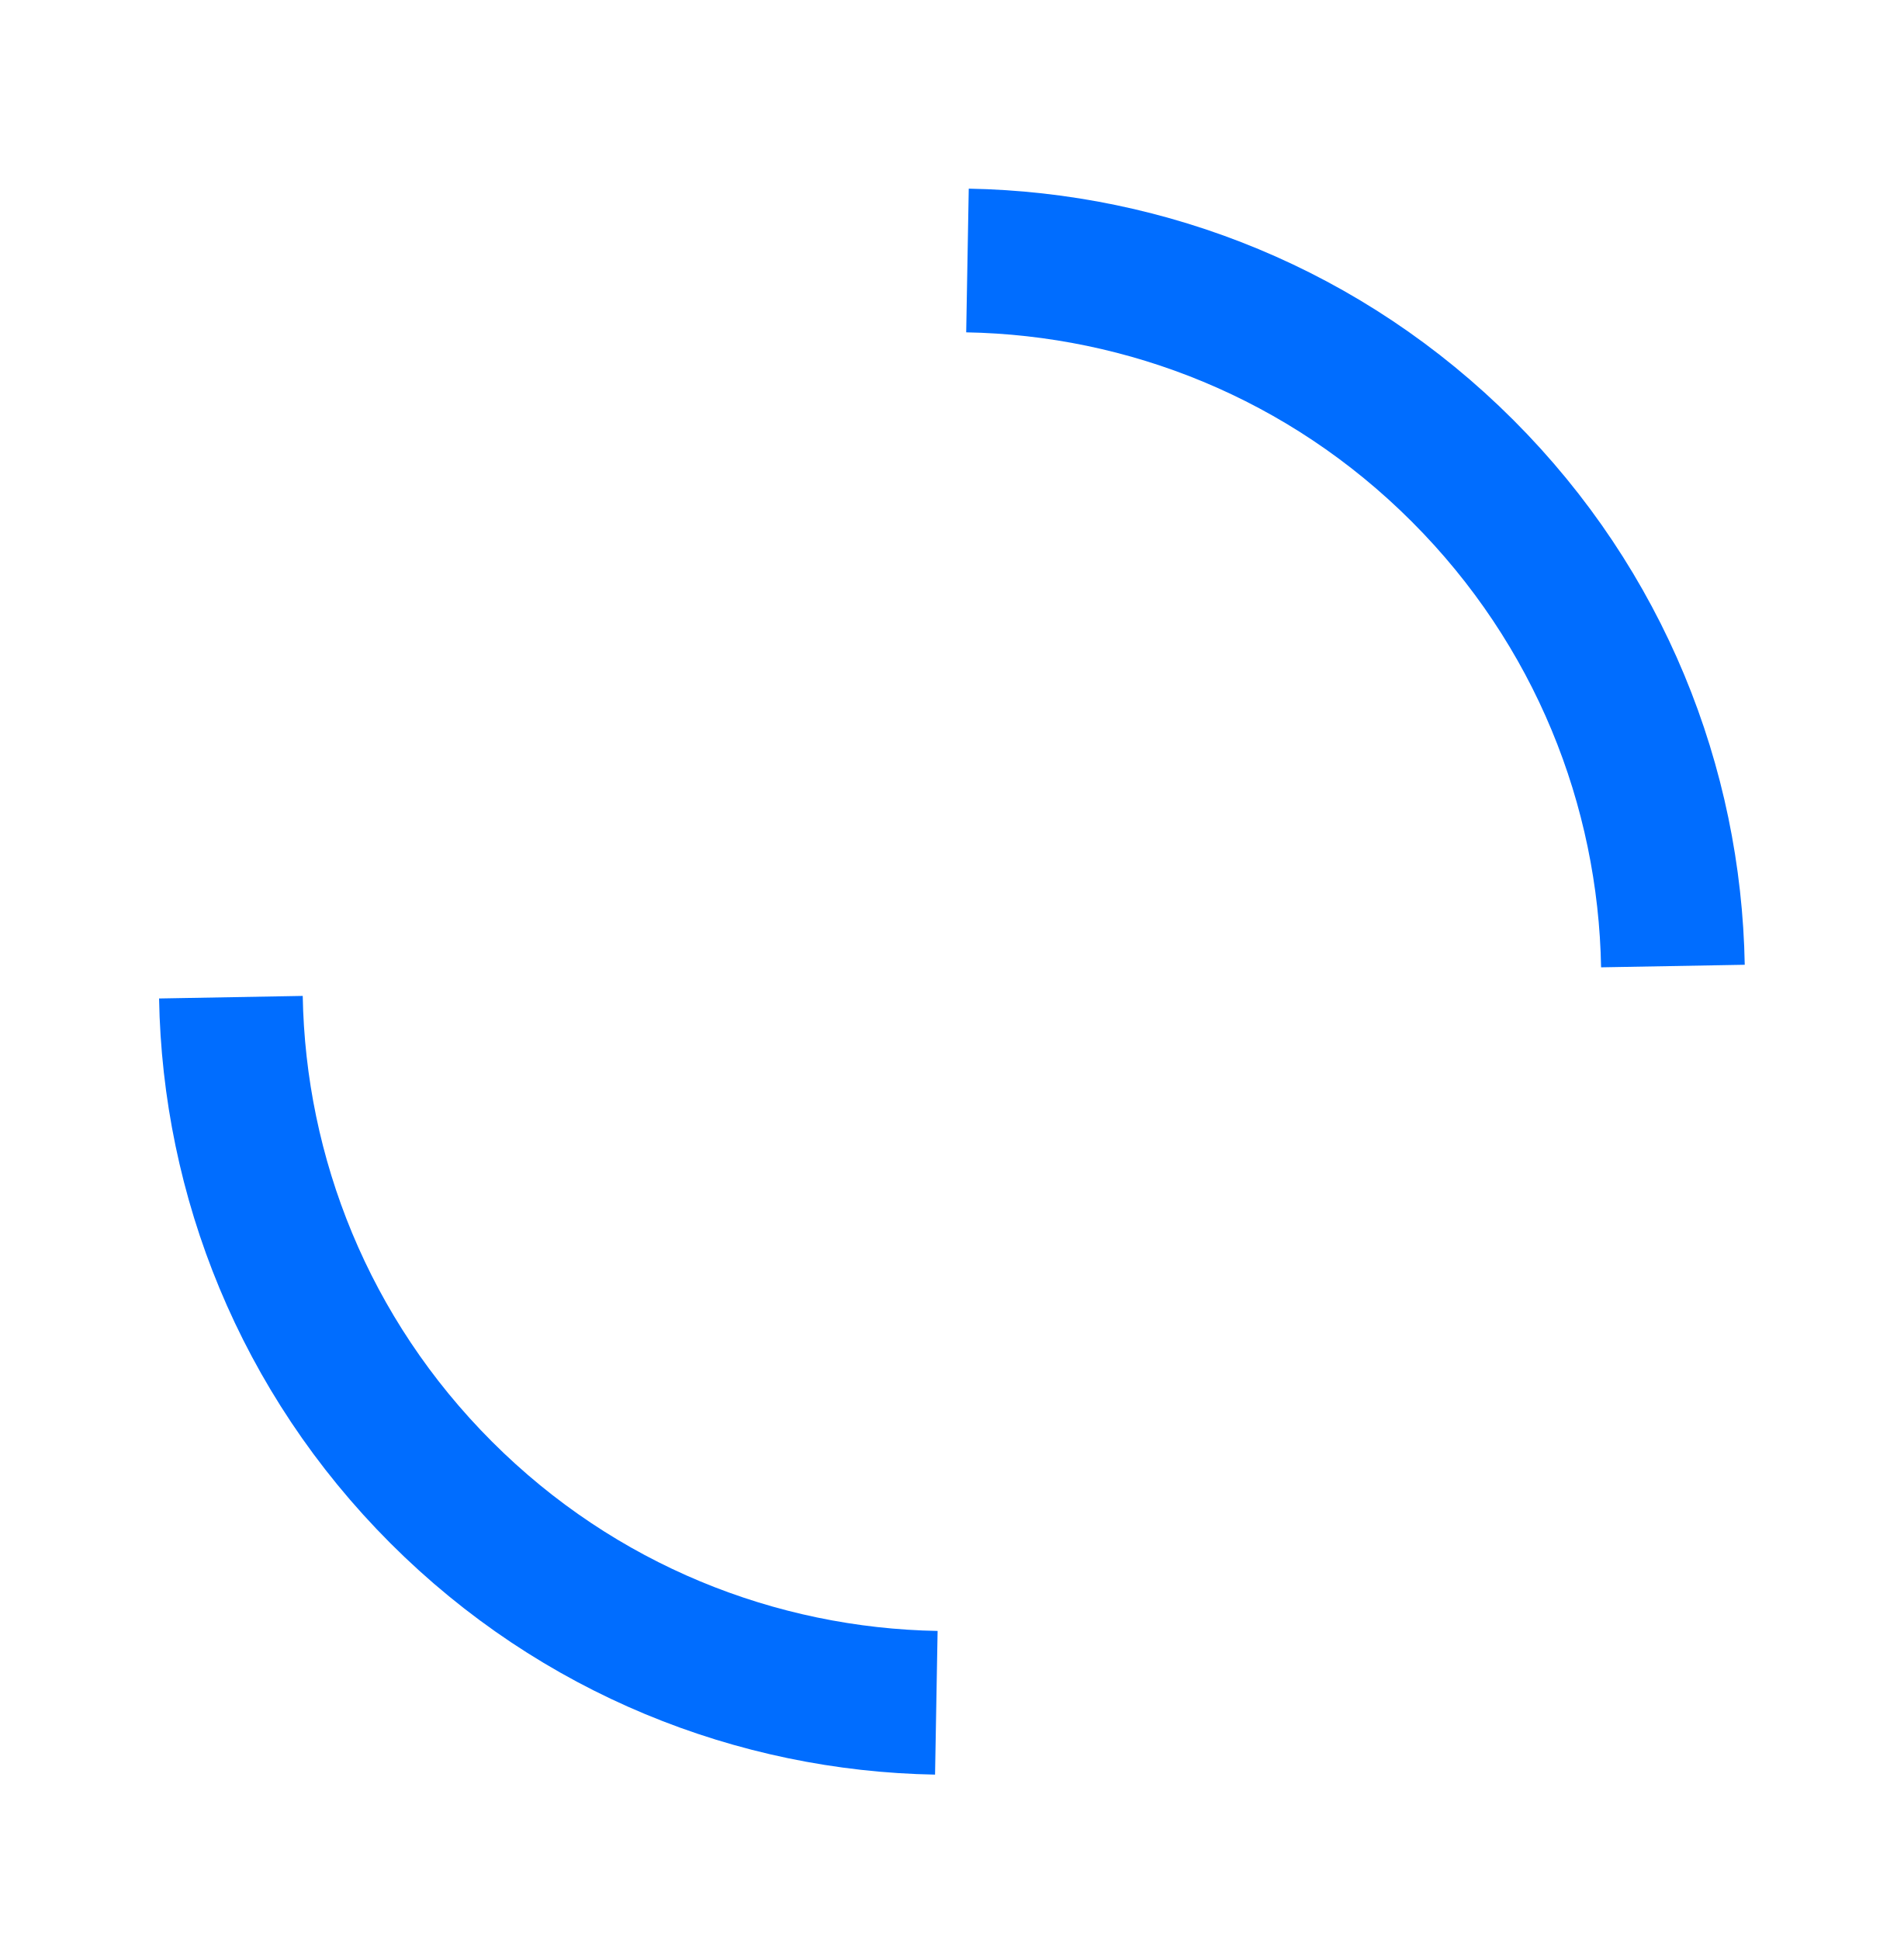
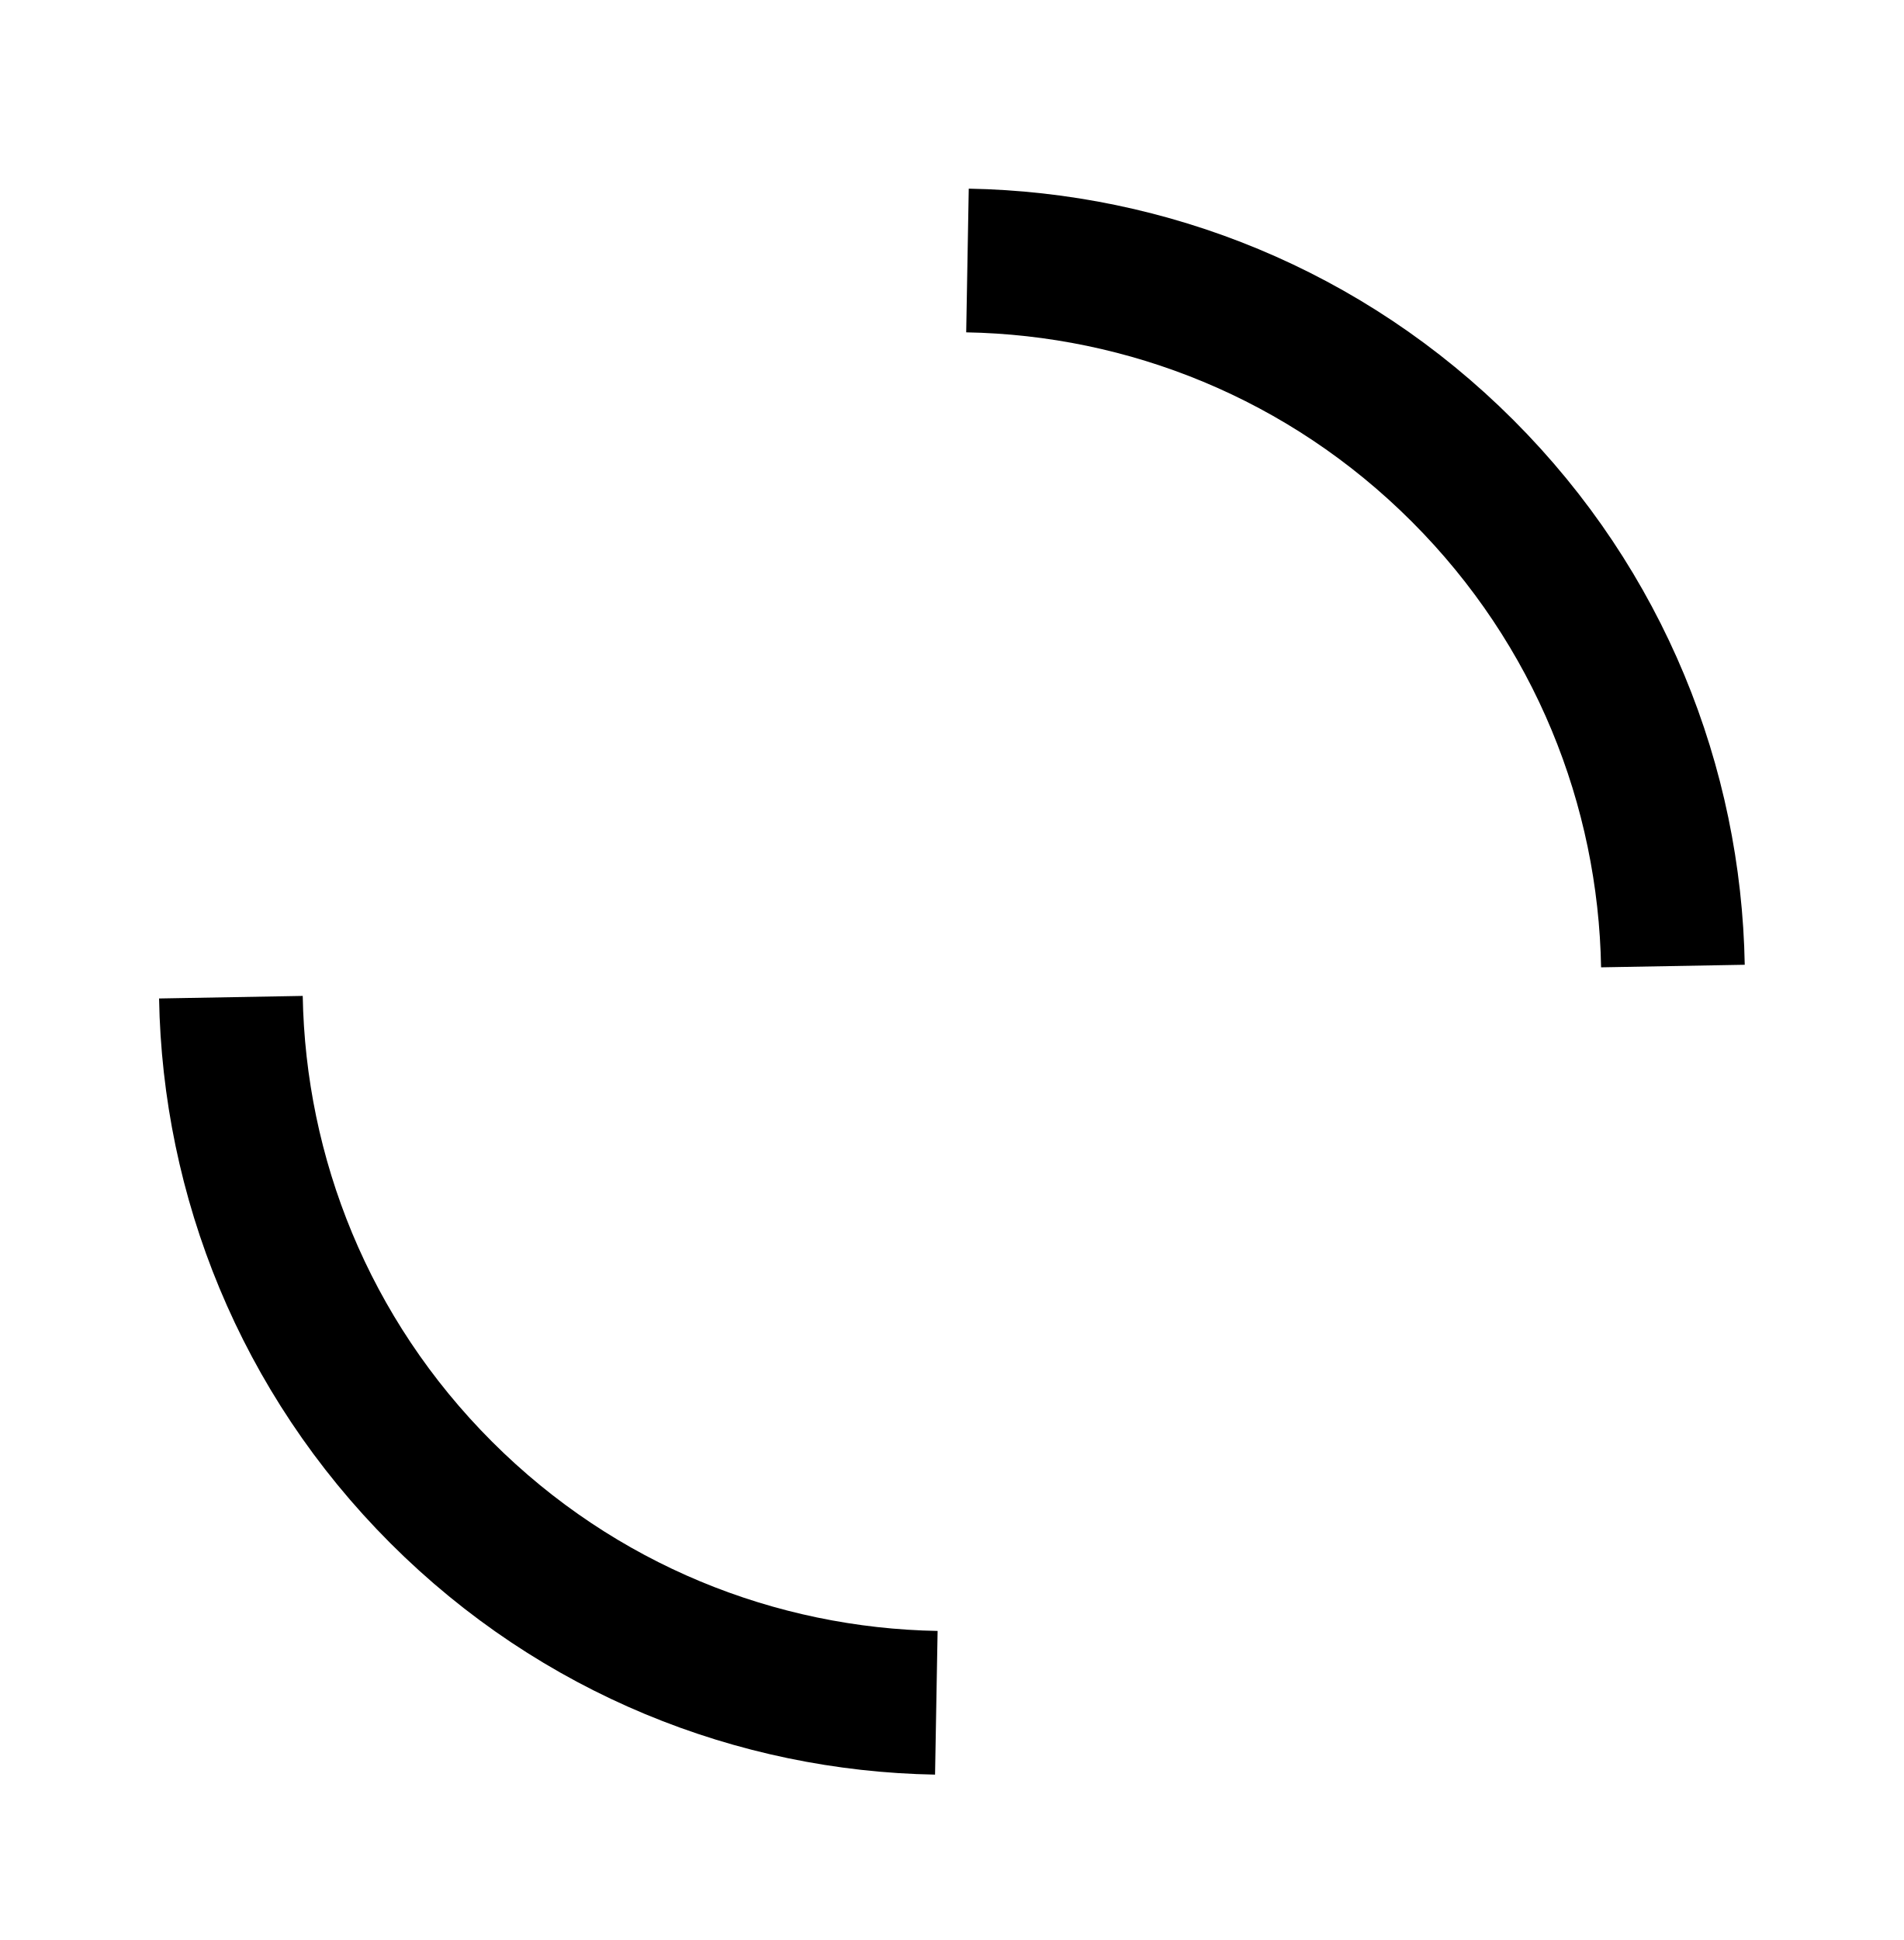
<svg xmlns="http://www.w3.org/2000/svg" width="53" height="54" viewBox="0 0 53 54" fill="none">
-   <path d="M6.428 27.757C6.517 32.756 8.468 37.727 12.283 41.542C16.097 45.356 21.069 47.308 26.067 47.397" stroke="#006DFF" stroke-width="4" />
-   <path d="M46.573 26.89C46.484 21.892 44.533 16.92 40.718 13.106C36.904 9.291 31.932 7.34 26.934 7.251" stroke="#006DFF" stroke-width="4" />
+   <path d="M6.428 27.757C6.517 32.756 8.468 37.727 12.283 41.542C16.097 45.356 21.069 47.308 26.067 47.397" stroke="currentColor" stroke-width="4" />
+   <path d="M46.573 26.89C46.484 21.892 44.533 16.92 40.718 13.106C36.904 9.291 31.932 7.34 26.934 7.251" stroke="currentColor" stroke-width="4" />
</svg>
